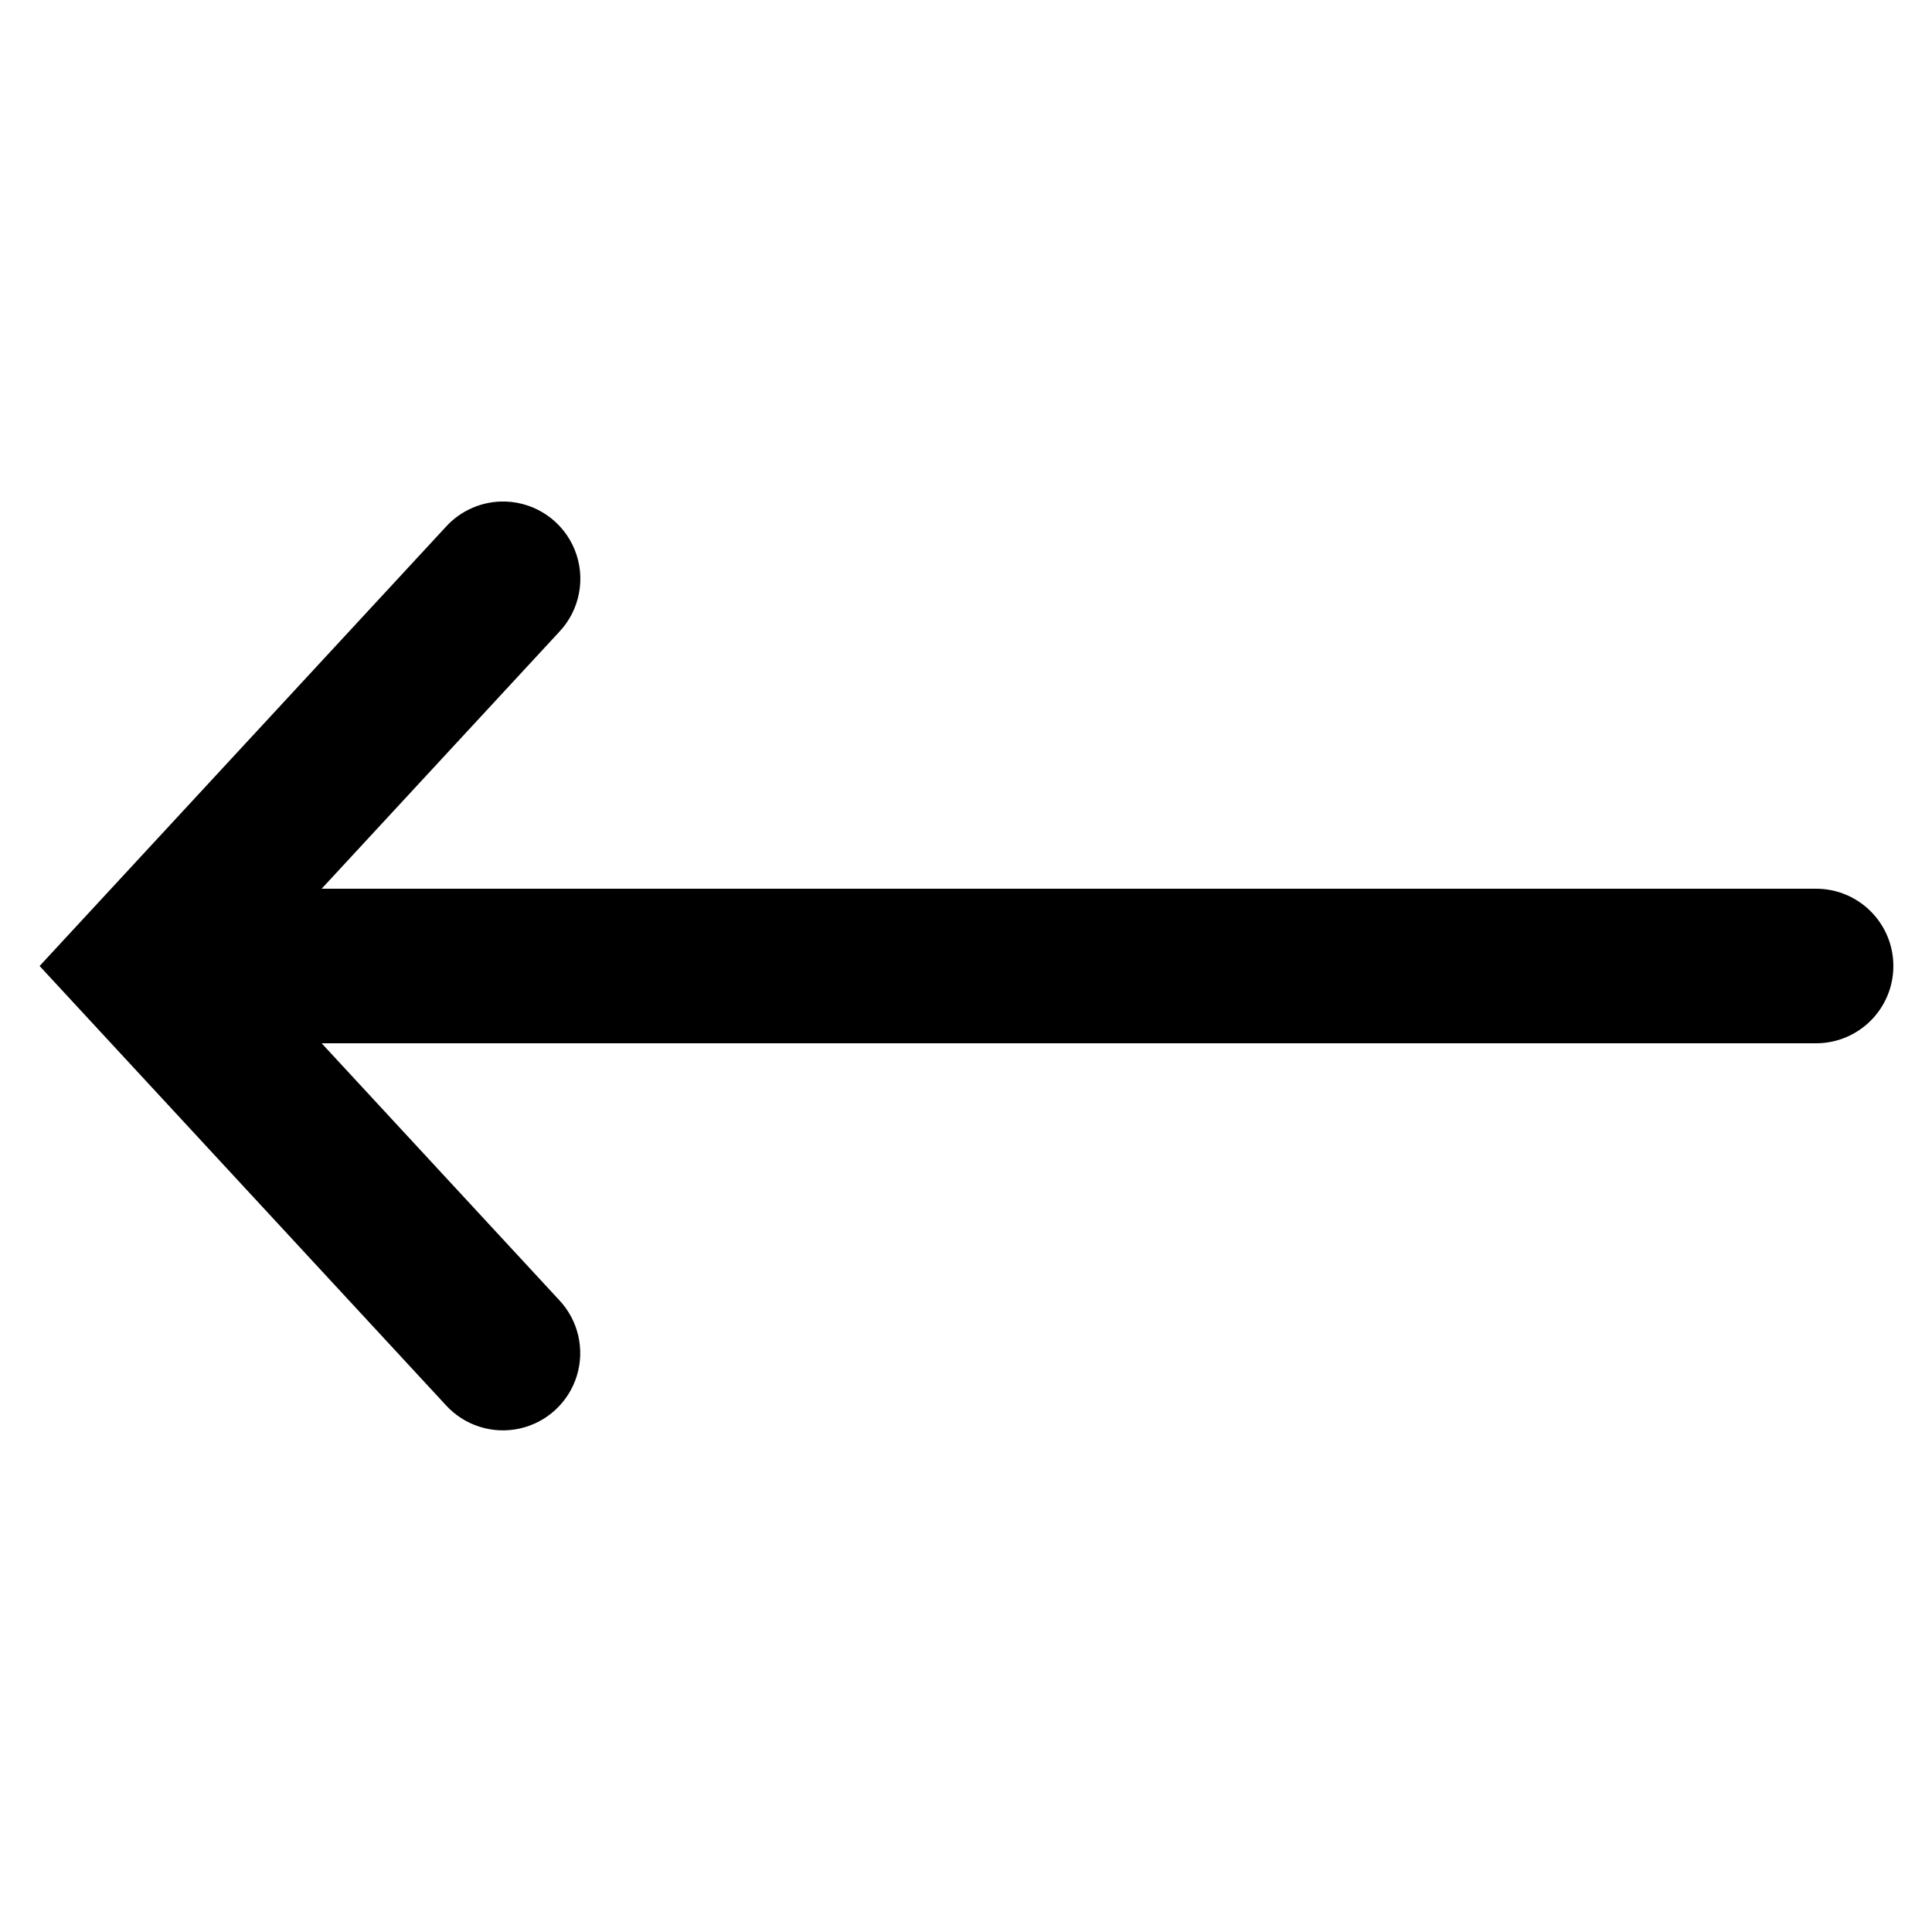
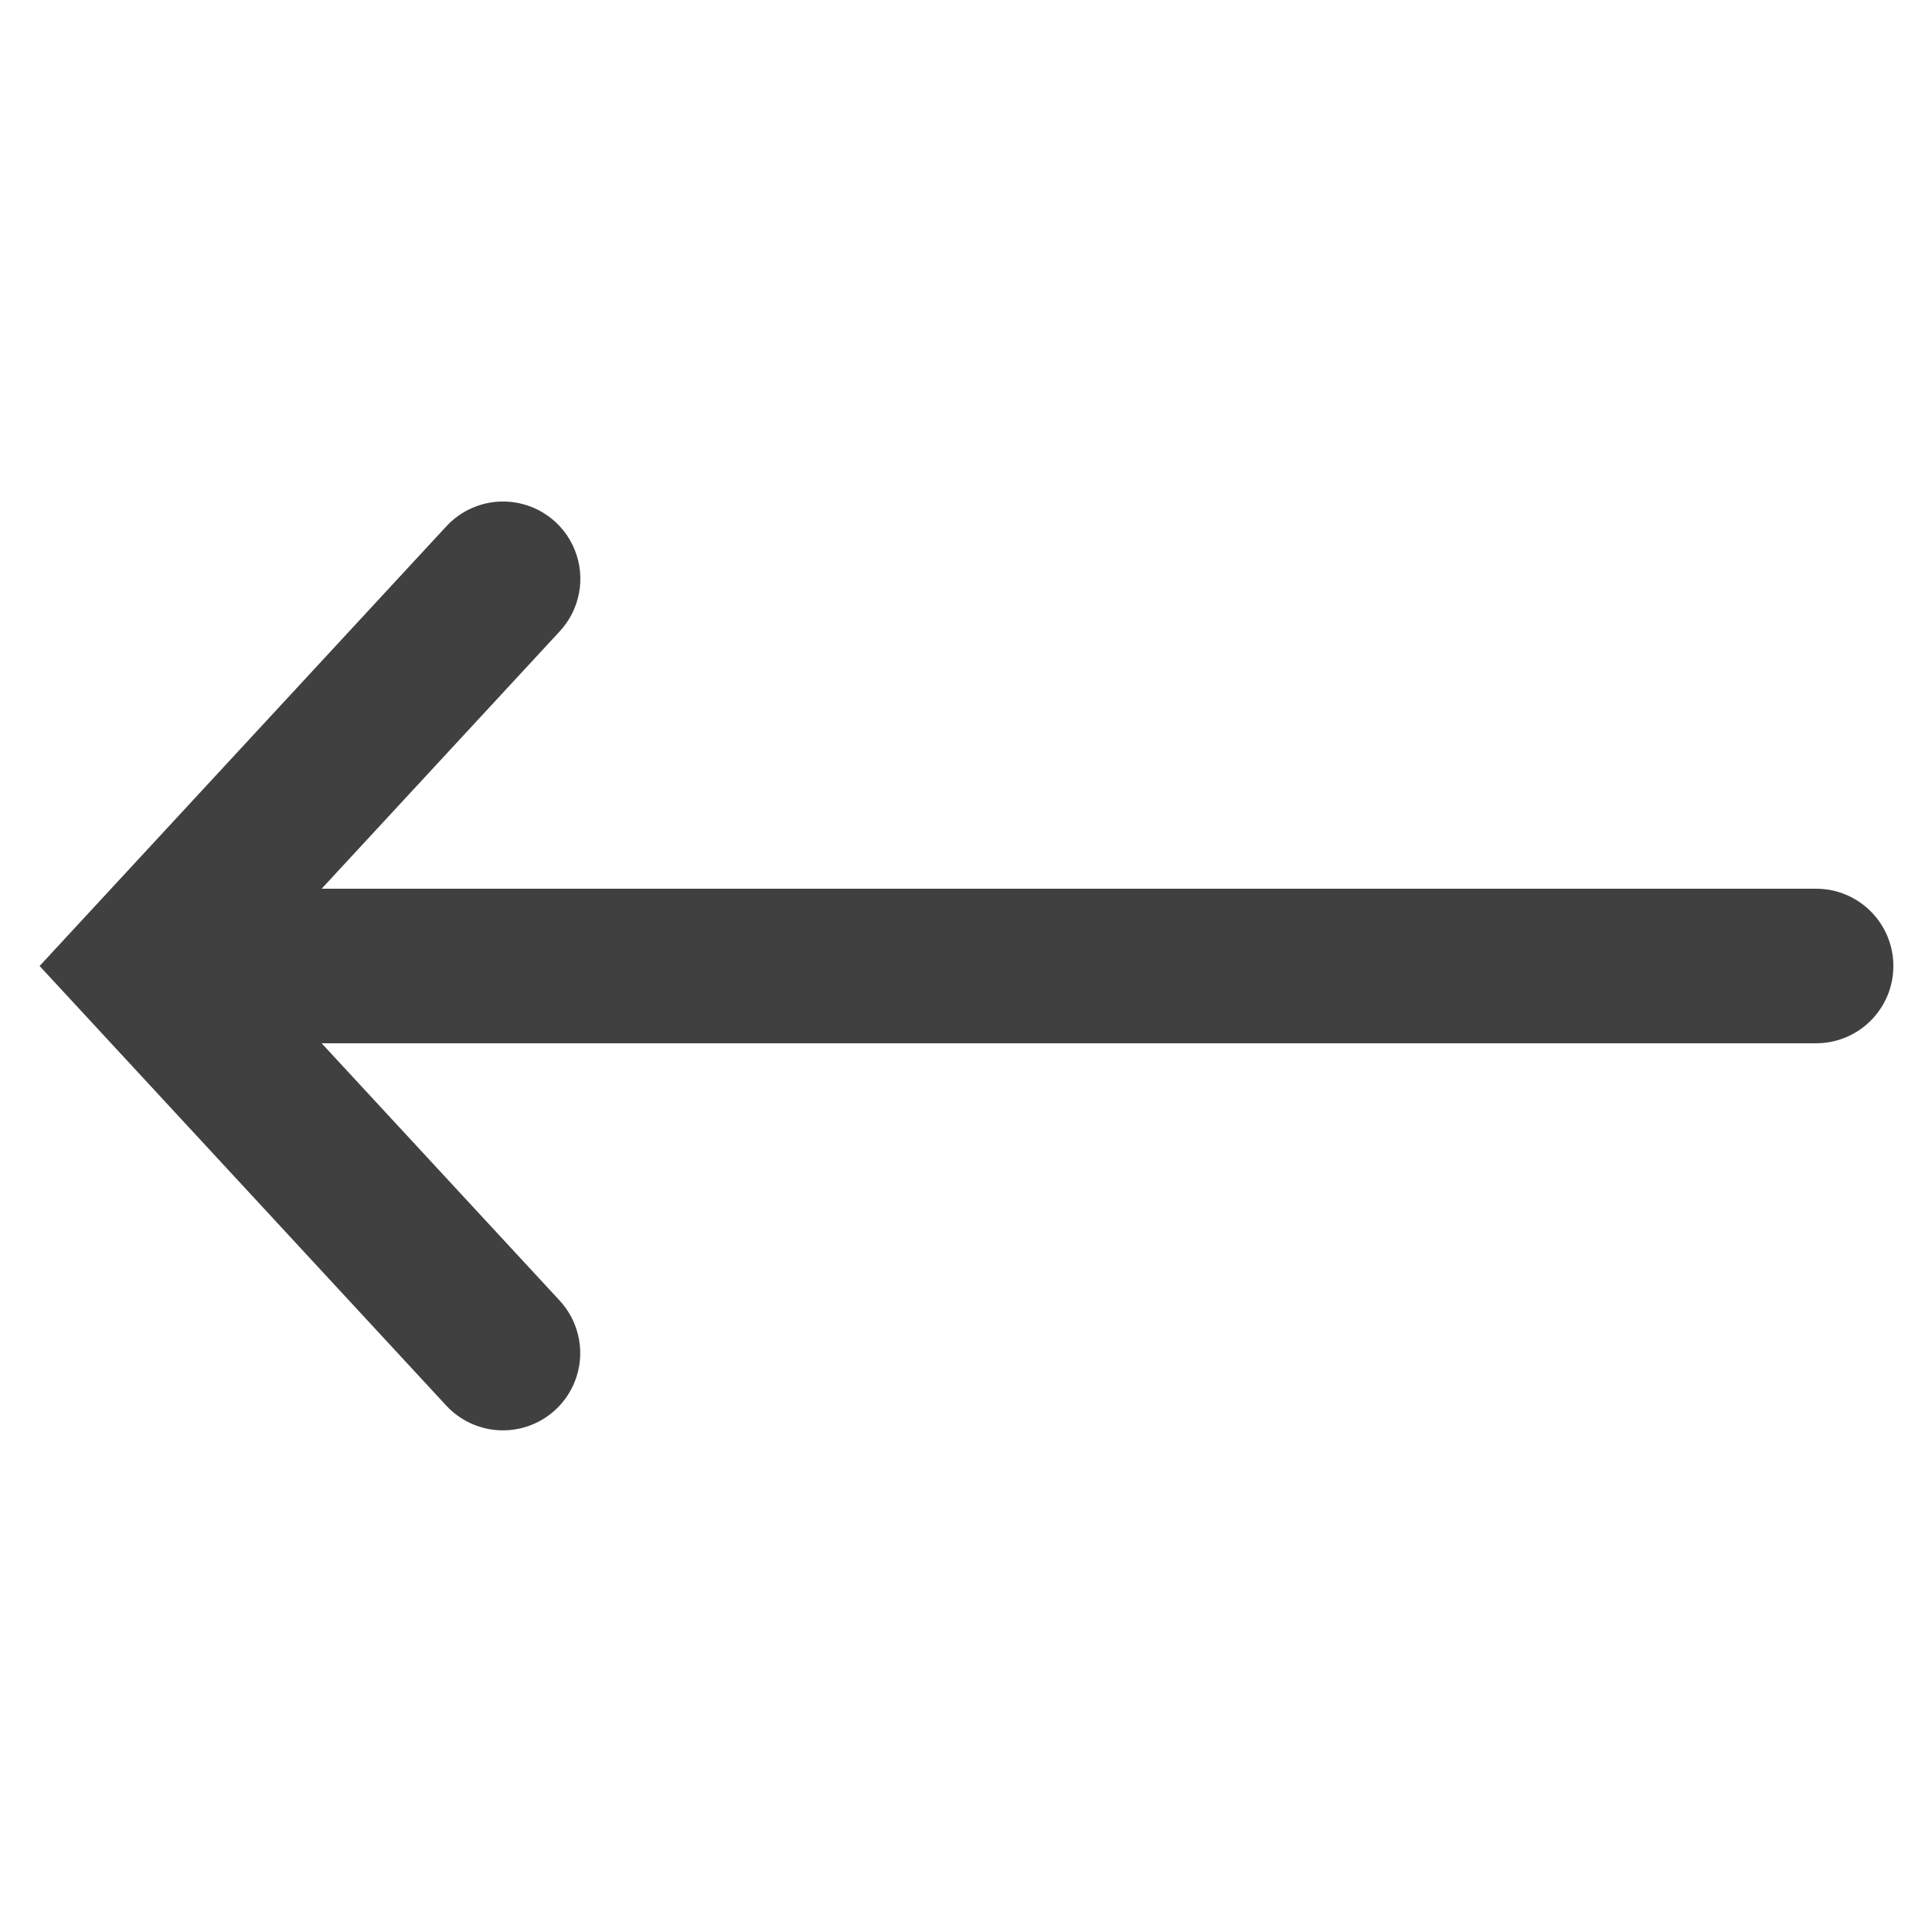
<svg xmlns="http://www.w3.org/2000/svg" viewBox="0 0 50 50">
-   <path style="line-height:normal;text-indent:0;text-align:start;text-decoration-line:none;text-decoration-style:solid;text-decoration-color:#000;text-transform:none;block-progression:tb;isolation:auto;mix-blend-mode:normal" d="M 13.082 12.98 A 2 2 0 0 0 11.531 13.643 L 1.025 25 L 11.531 36.357 A 2 2 0 1 0 14.469 33.643 L 8.324 27 L 47 27 A 2 2 0 1 0 47 23 L 8.324 23 L 14.469 16.357 A 2 2 0 0 0 13.082 12.98 z" font-weight="400" font-family="sans-serif" white-space="normal" overflow="visible" />
+   <path style="line-height:normal;text-indent:0;text-align:start;text-decoration-line:none;text-decoration-style:solid;text-decoration-color:#000;text-transform:none;block-progression:tb;isolation:auto;mix-blend-mode:normal;fill-opacity: 0.75" d="M 13.082 12.98 A 2 2 0 0 0 11.531 13.643 L 1.025 25 L 11.531 36.357 A 2 2 0 1 0 14.469 33.643 L 8.324 27 L 47 27 A 2 2 0 1 0 47 23 L 8.324 23 L 14.469 16.357 A 2 2 0 0 0 13.082 12.98 z" font-weight="400" font-family="sans-serif" white-space="normal" overflow="visible" />
</svg>
